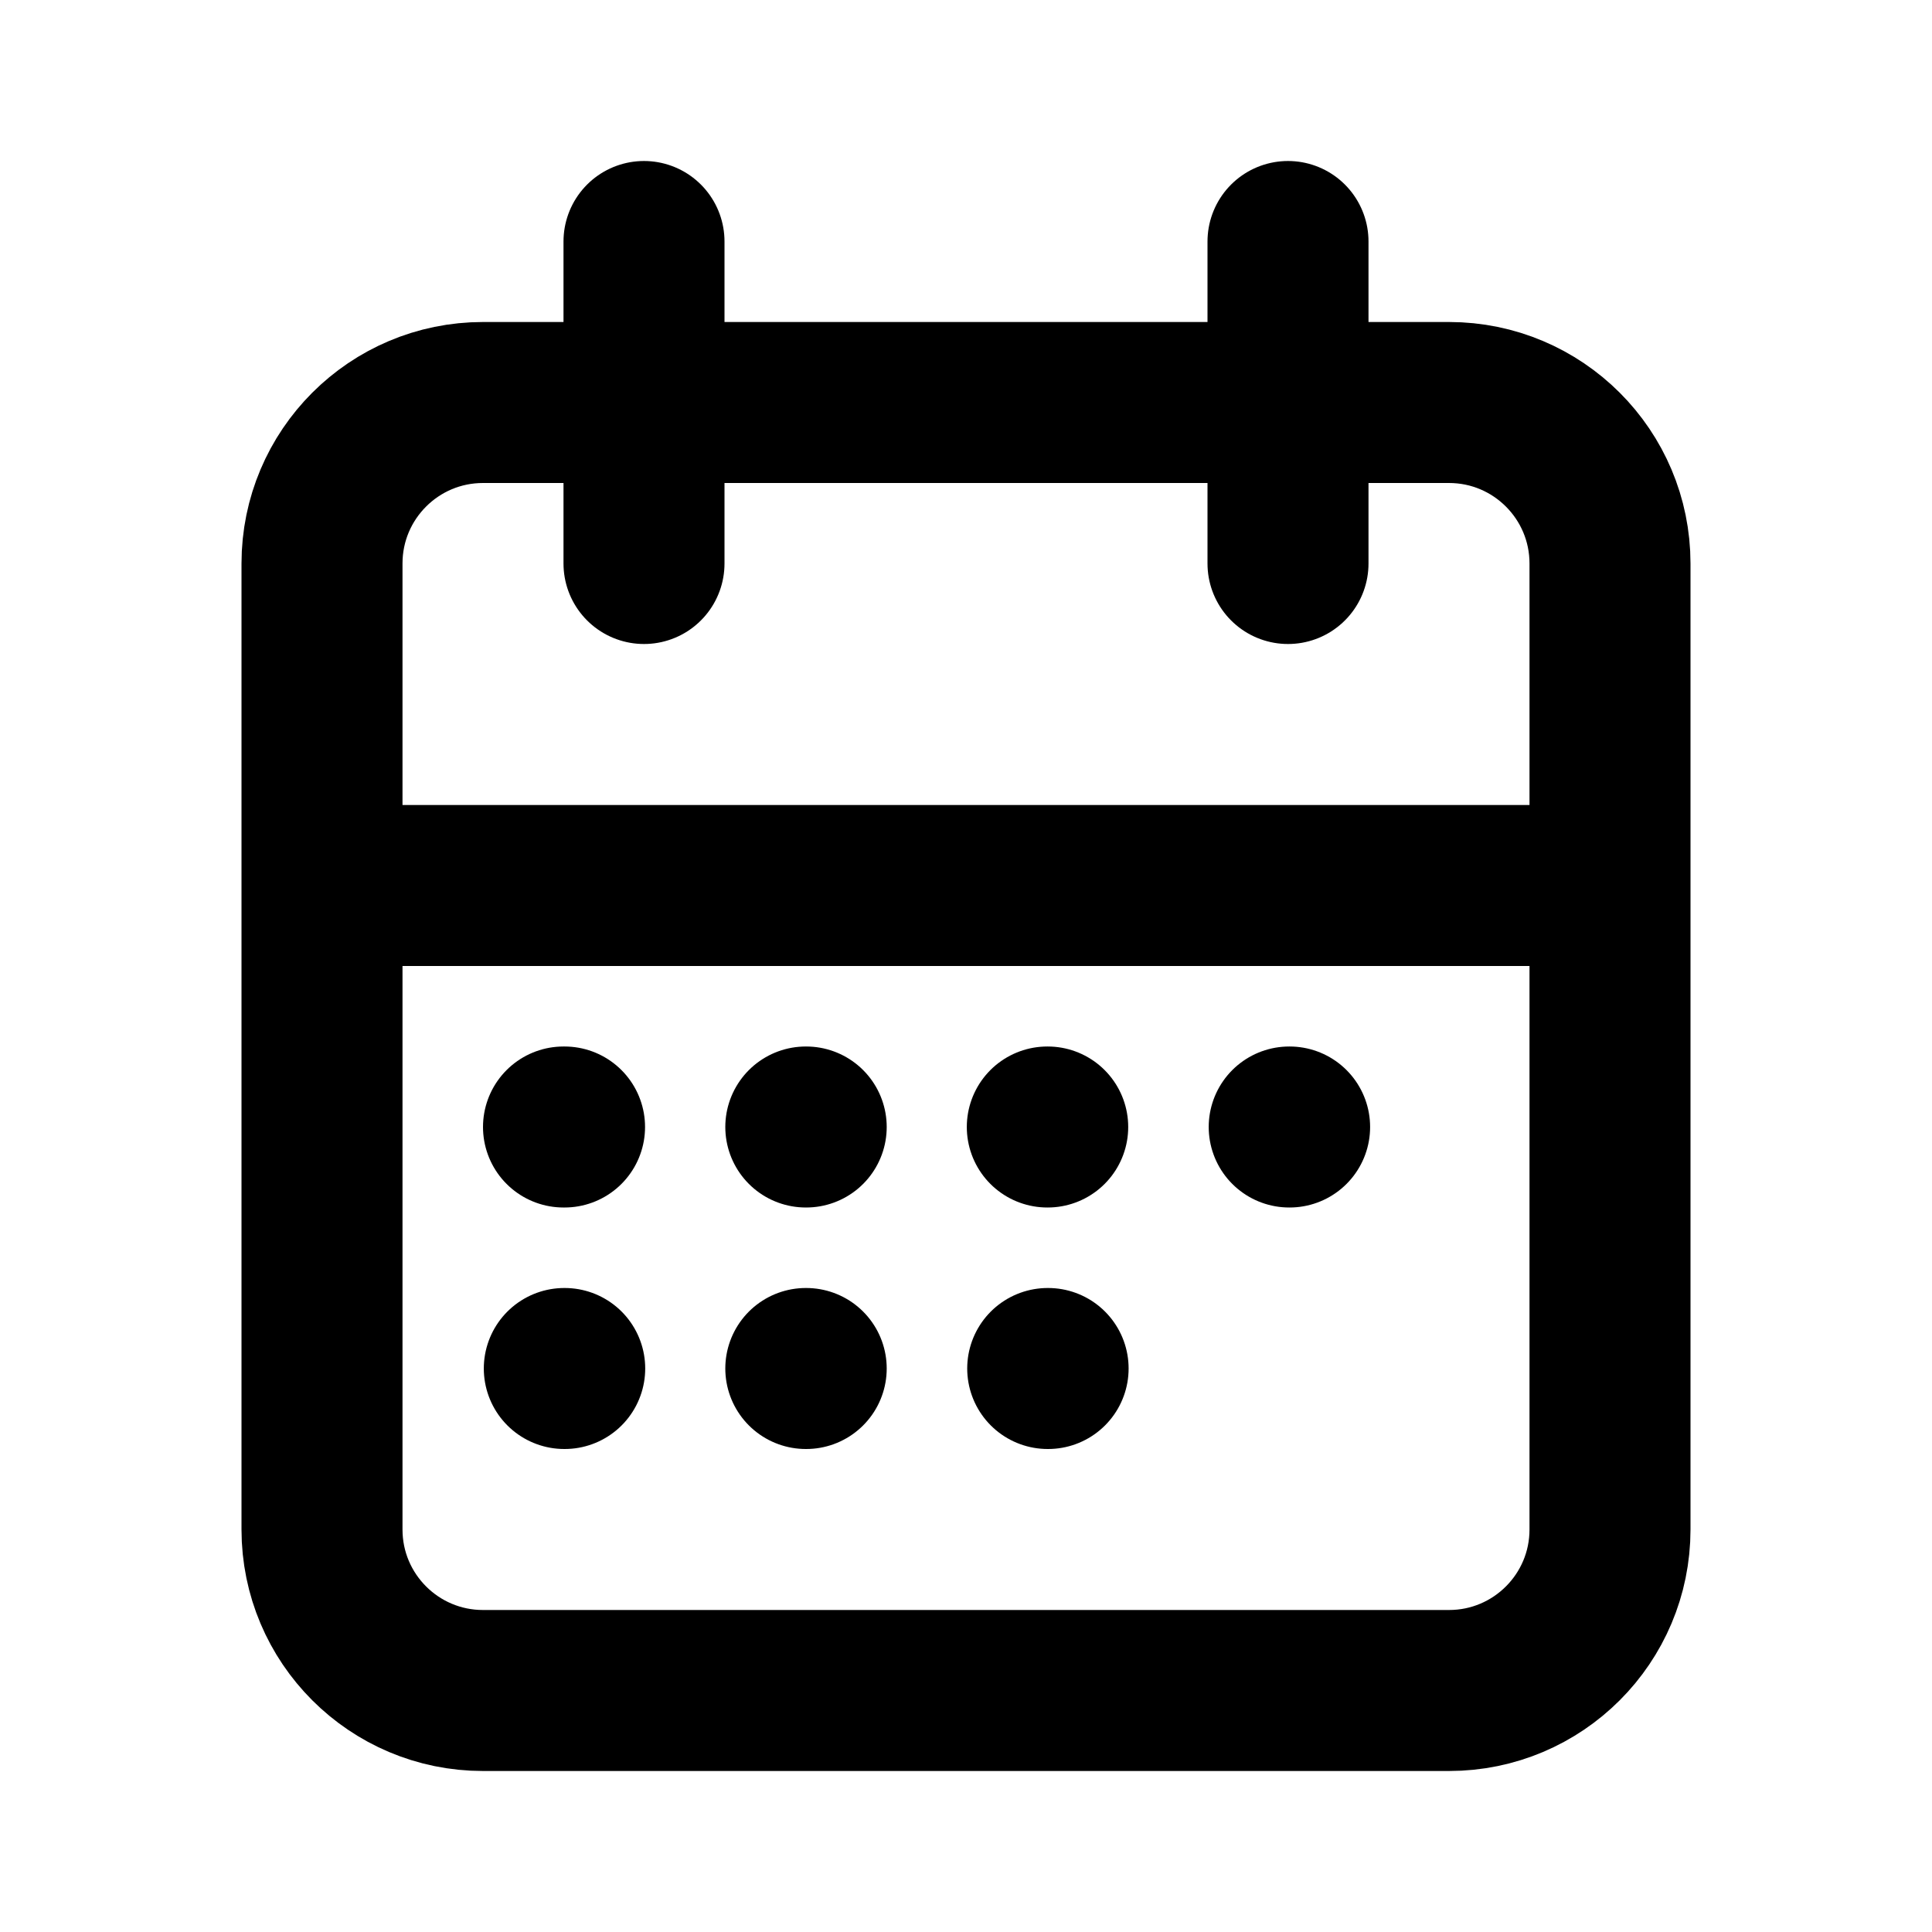
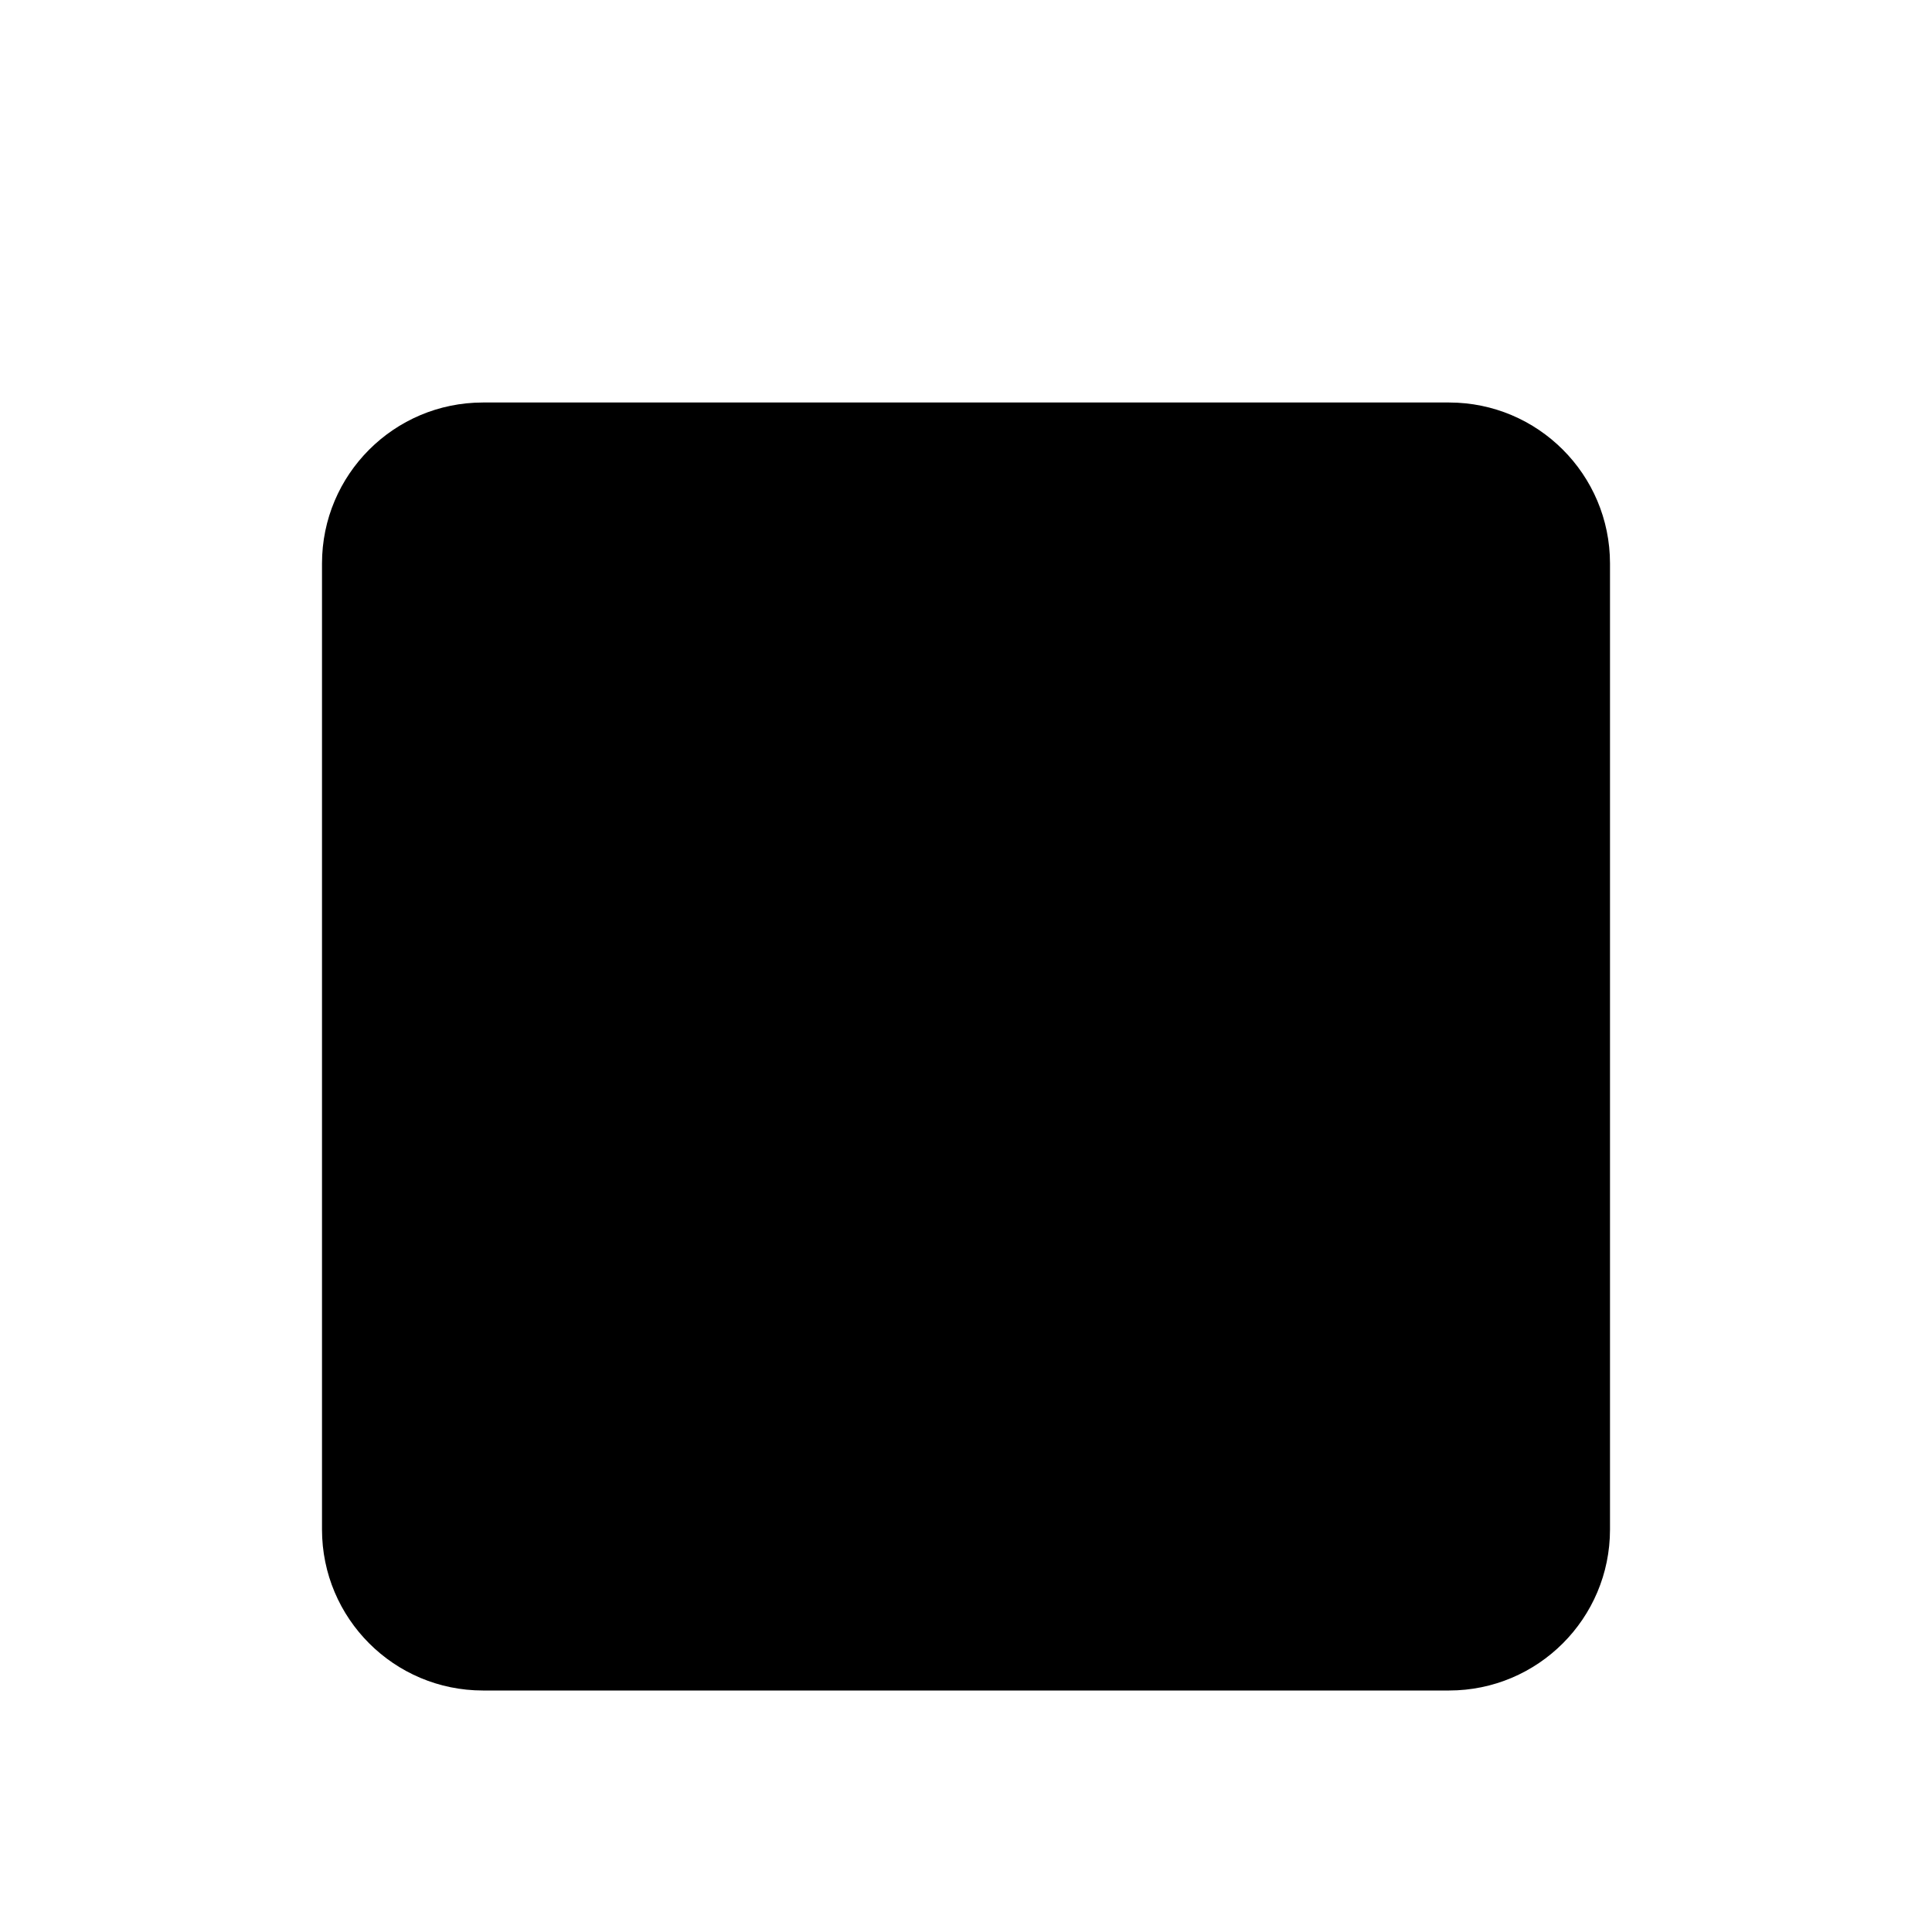
<svg xmlns="http://www.w3.org/2000/svg" width="24" height="24" viewBox="0 0 24 24">
-   <path fill="none" stroke="currentColor" stroke-linecap="round" stroke-linejoin="round" stroke-width="2" d="M4 7a2 2 0 0 1 2-2h12a2 2 0 0 1 2 2v12a2 2 0 0 1-2 2H6a2 2 0 0 1-2-2zm12-4v4M8 3v4m-4 4h16M7 14h.013m2.997 0h.005m2.995 0h.005m3 0h.005m-3.005 3h.005m-6.01 0h.005m2.995 0h.005" />
+   <path d="M4 7a2 2 0 0 1 2-2h12a2 2 0 0 1 2 2v12a2 2 0 0 1-2 2H6a2 2 0 0 1-2-2zm12-4v4M8 3v4m-4 4h16M7 14h.013m2.997 0h.005m2.995 0h.005m3 0h.005m-3.005 3h.005m-6.01 0h.005m2.995 0h.005" />
</svg>
